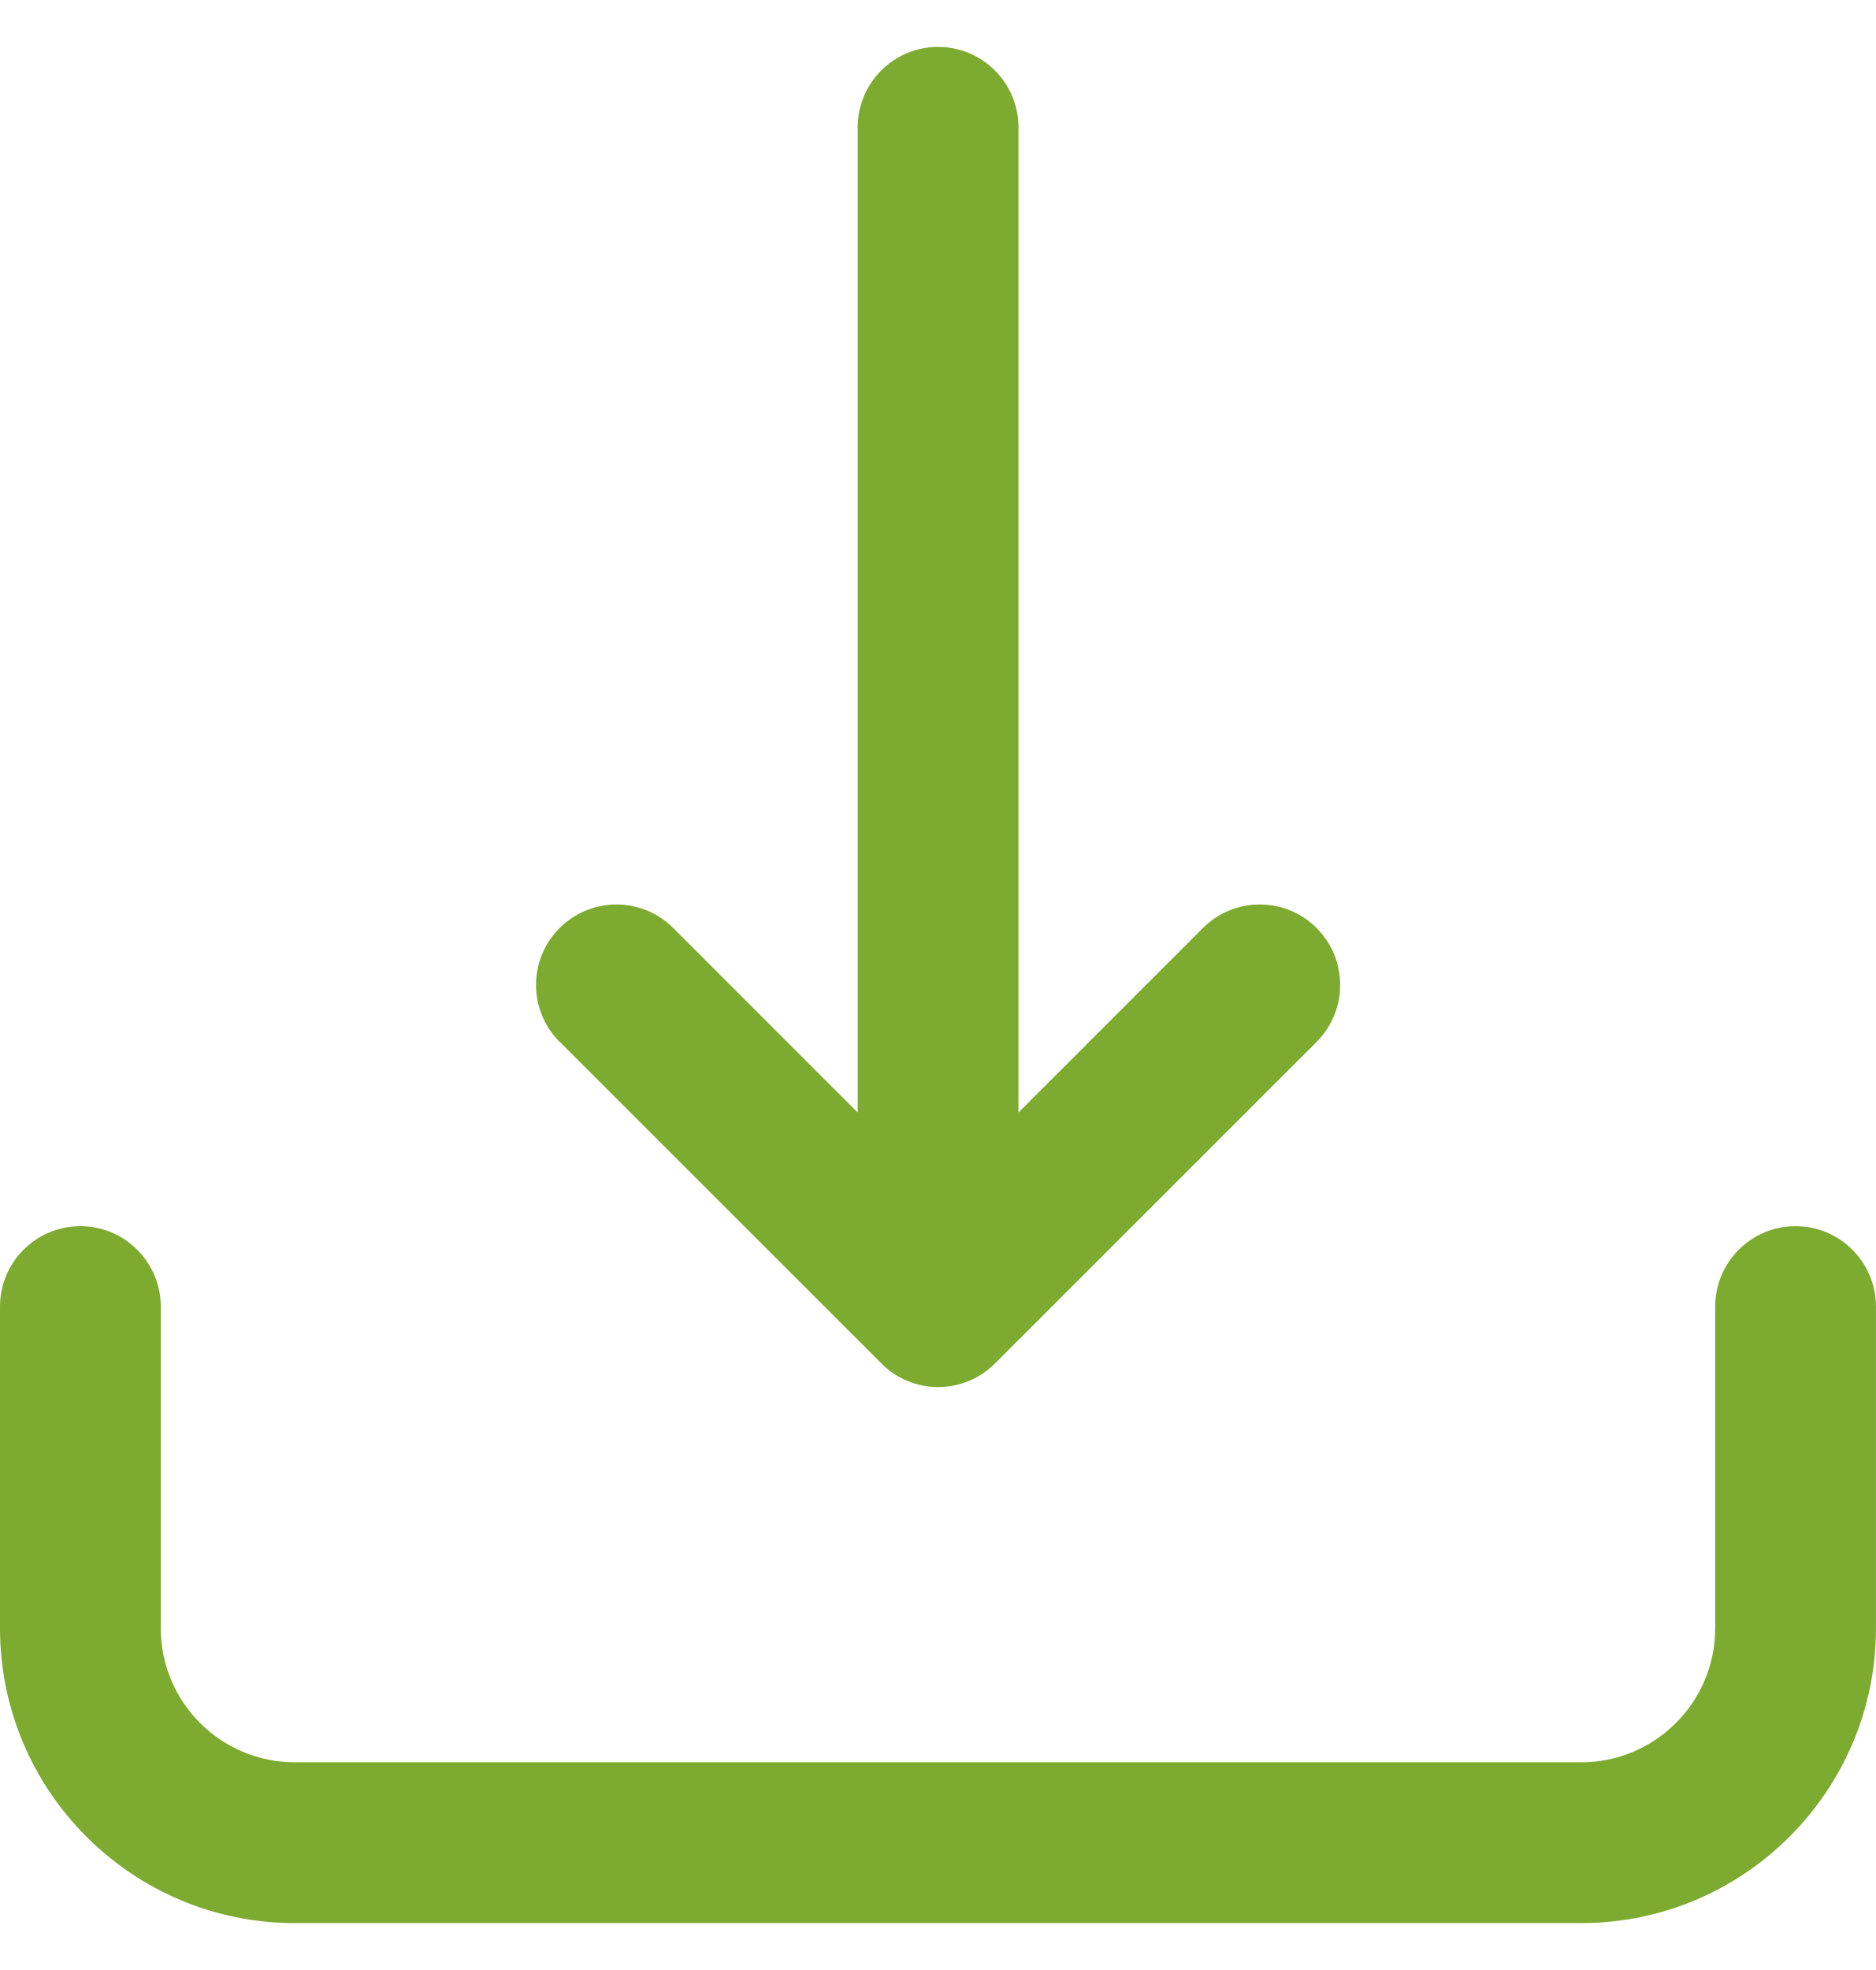
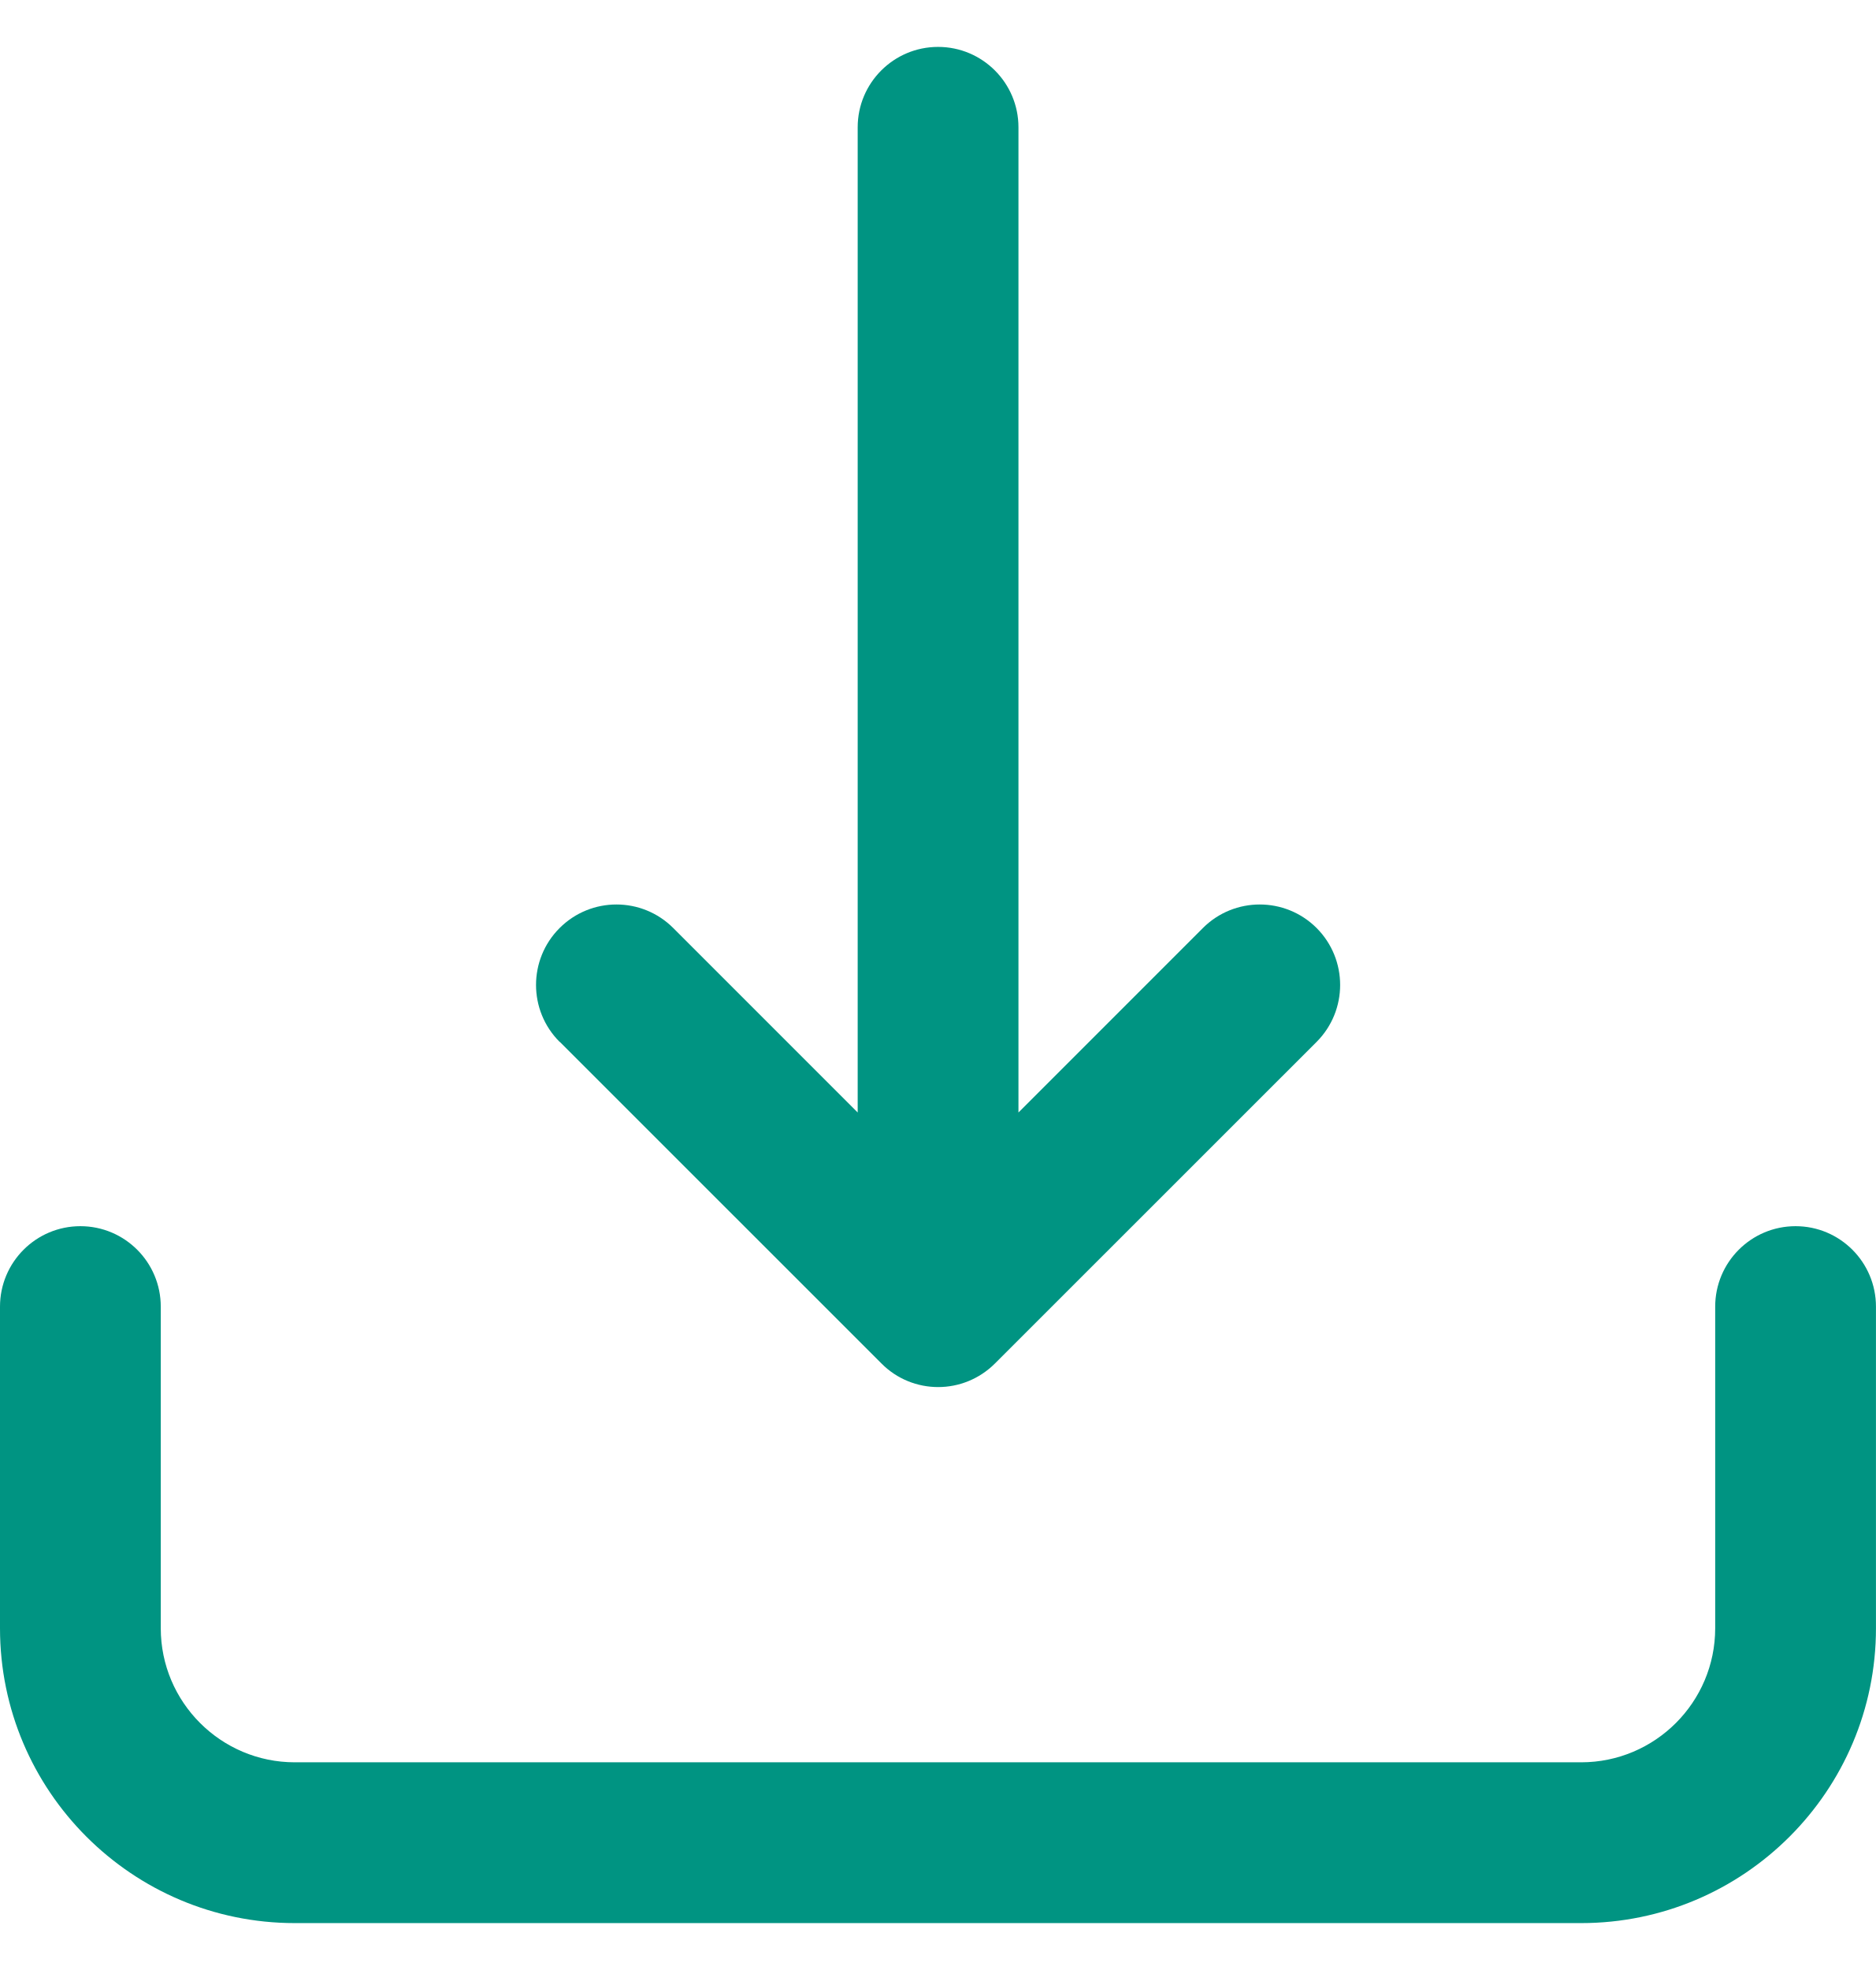
<svg xmlns="http://www.w3.org/2000/svg" width="20" height="21" viewBox="0 0 20 21" fill="none">
-   <path id="Vector" d="M5.966 11.106C5.631 10.771 5.631 10.228 5.966 9.893C6.301 9.558 6.843 9.558 7.178 9.893L9.144 11.859V1.357C9.144 0.884 9.528 0.5 10.001 0.5C10.474 0.5 10.858 0.884 10.858 1.357V11.859L12.824 9.893C13.159 9.558 13.702 9.558 14.037 9.893C14.371 10.228 14.371 10.771 14.037 11.106L10.608 14.534C10.441 14.701 10.222 14.786 10.002 14.786C9.783 14.786 9.563 14.702 9.397 14.534L5.968 11.106H5.966ZM19.143 13.071C18.67 13.071 18.286 13.455 18.286 13.929V17.357C18.286 18.145 17.645 18.786 16.857 18.786H3.143C2.355 18.786 1.714 18.145 1.714 17.357V13.929C1.714 13.455 1.33 13.071 0.857 13.071C0.384 13.071 0 13.455 0 13.929V17.357C0 19.091 1.409 20.5 3.143 20.5H16.857C18.591 20.5 20 19.091 20 17.357V13.929C20 13.455 19.616 13.071 19.143 13.071Z" fill="#7DAA30" />
+   <path id="Vector" d="M5.966 11.106C5.631 10.771 5.631 10.228 5.966 9.893C6.301 9.558 6.843 9.558 7.178 9.893L9.144 11.859V1.357C9.144 0.884 9.528 0.5 10.001 0.5C10.474 0.5 10.858 0.884 10.858 1.357V11.859L12.824 9.893C13.159 9.558 13.702 9.558 14.037 9.893C14.371 10.228 14.371 10.771 14.037 11.106L10.608 14.534C10.441 14.701 10.222 14.786 10.002 14.786C9.783 14.786 9.563 14.702 9.397 14.534L5.968 11.106H5.966ZM19.143 13.071C18.67 13.071 18.286 13.455 18.286 13.929V17.357C18.286 18.145 17.645 18.786 16.857 18.786H3.143C2.355 18.786 1.714 18.145 1.714 17.357V13.929C1.714 13.455 1.33 13.071 0.857 13.071C0.384 13.071 0 13.455 0 13.929V17.357C0 19.091 1.409 20.5 3.143 20.5H16.857C18.591 20.5 20 19.091 20 17.357V13.929C20 13.455 19.616 13.071 19.143 13.071Z" fill="#009482" />
</svg>
